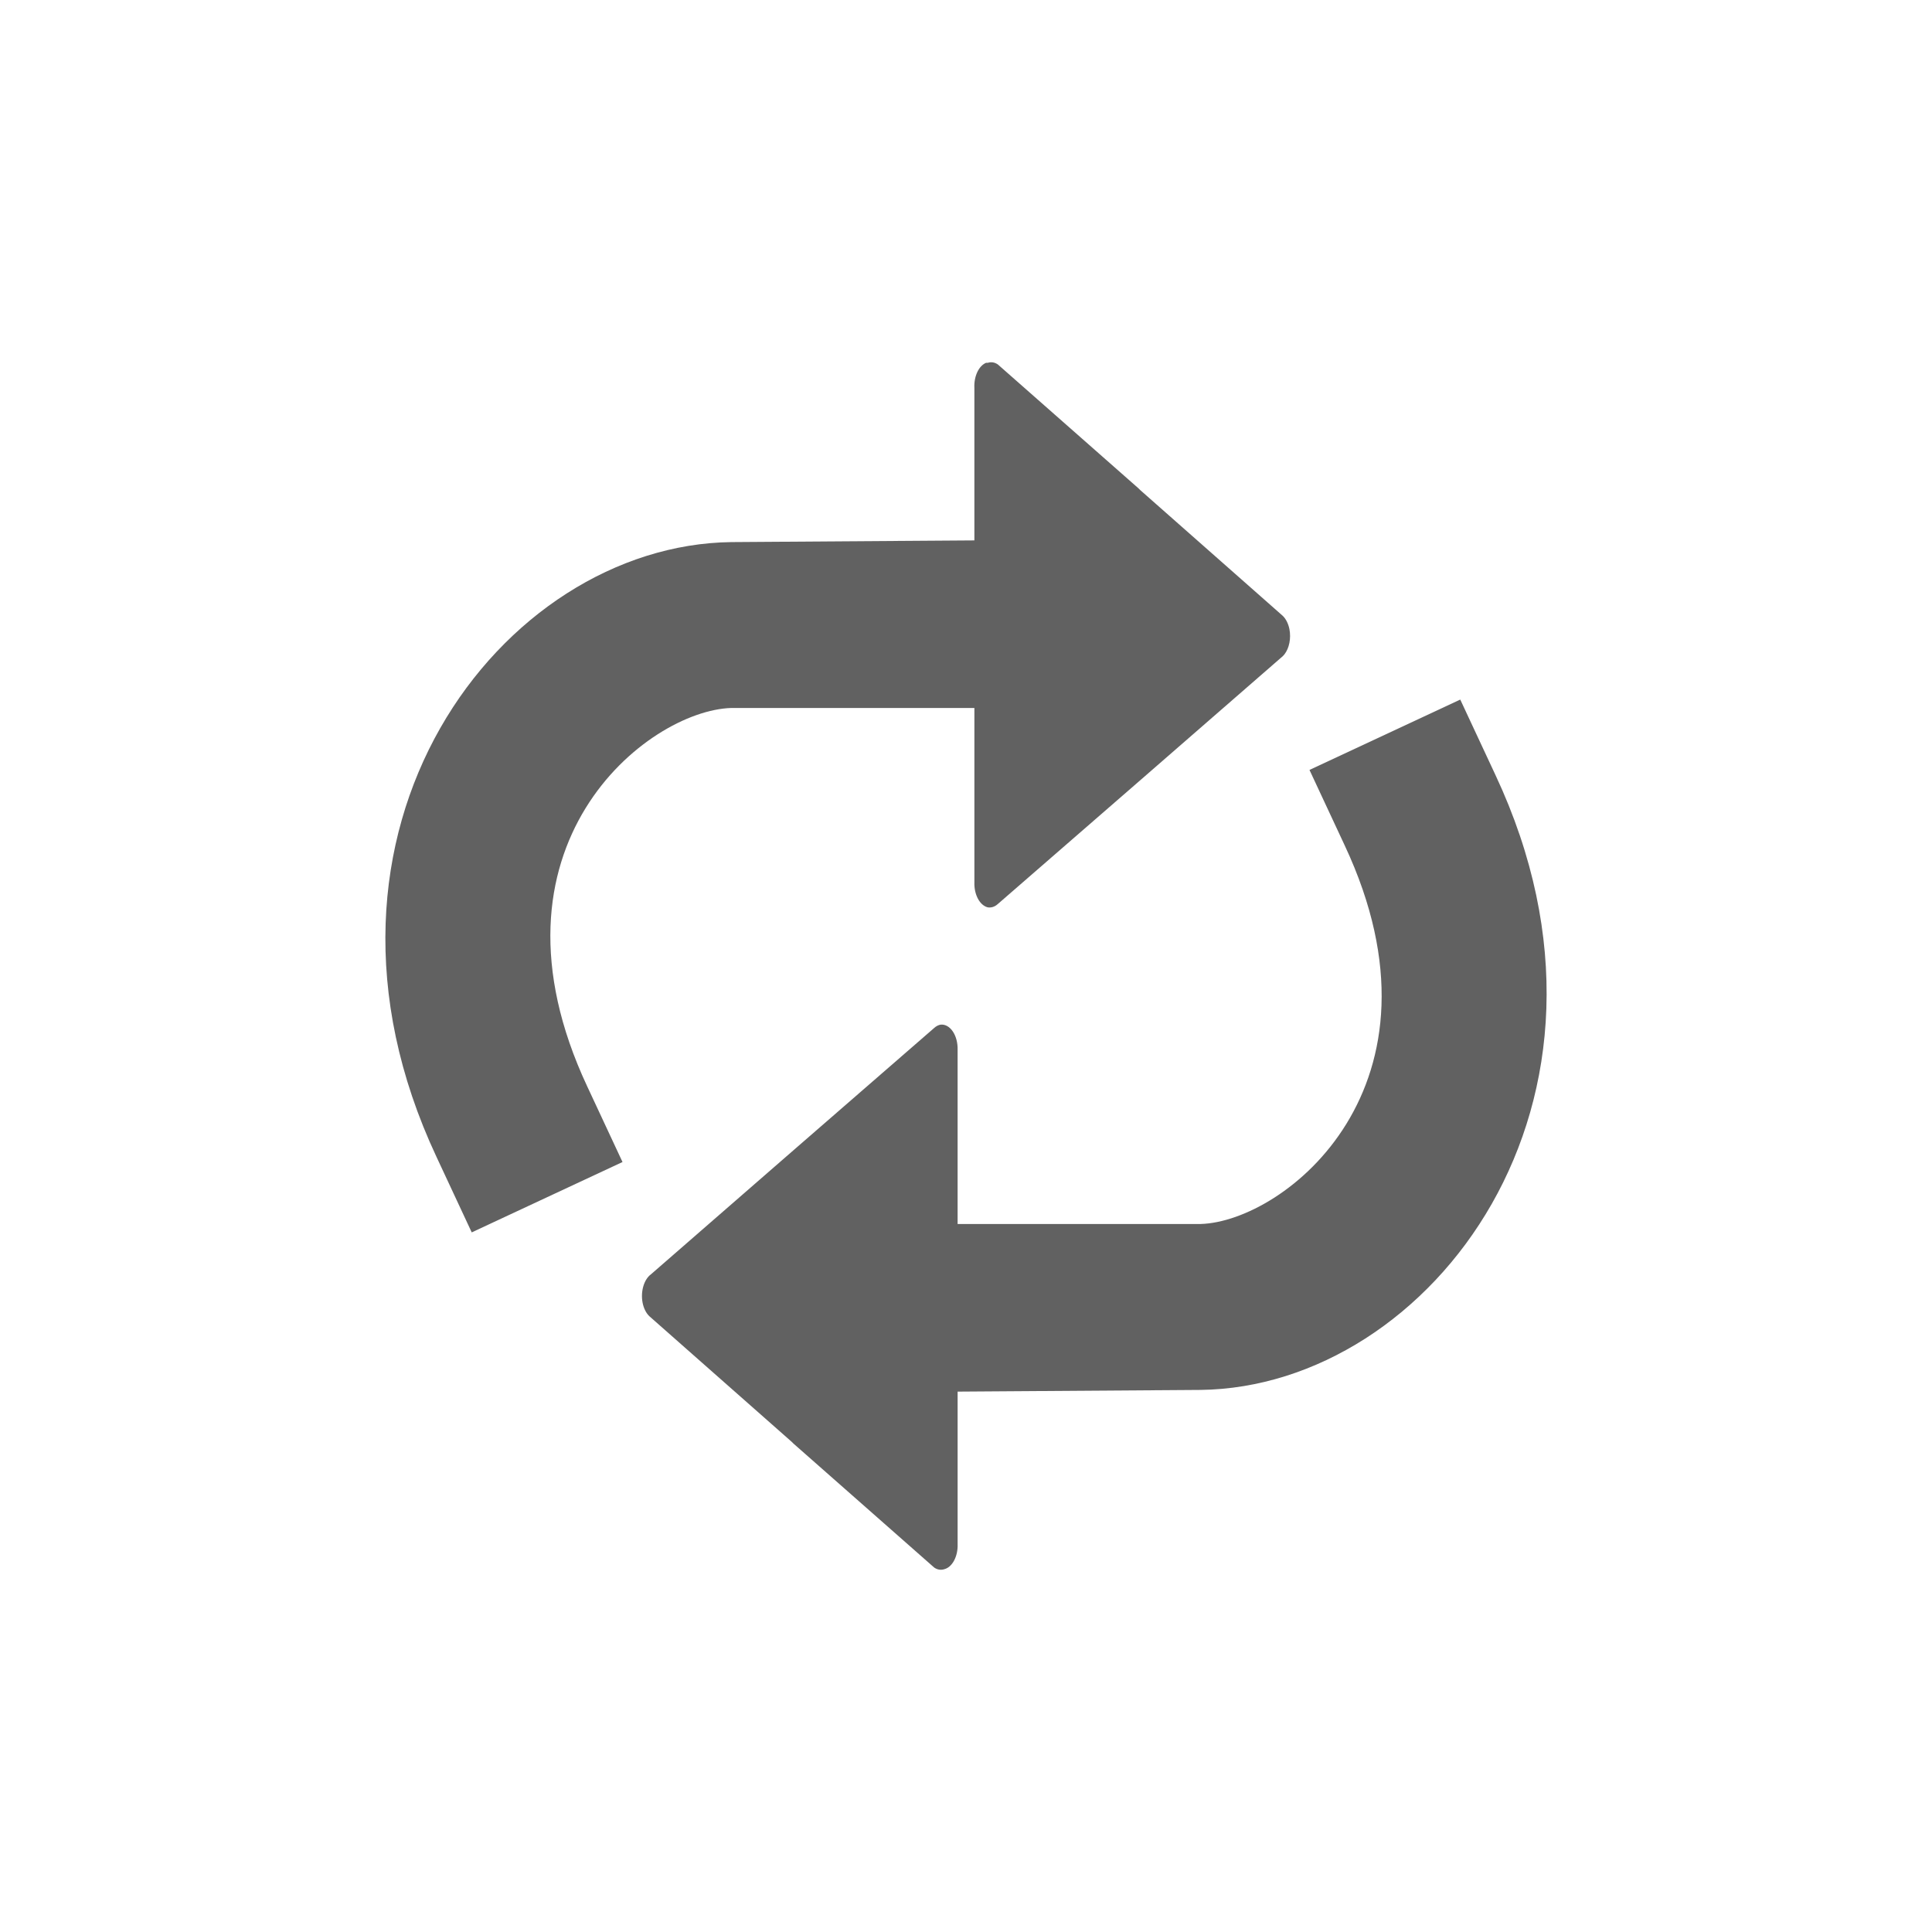
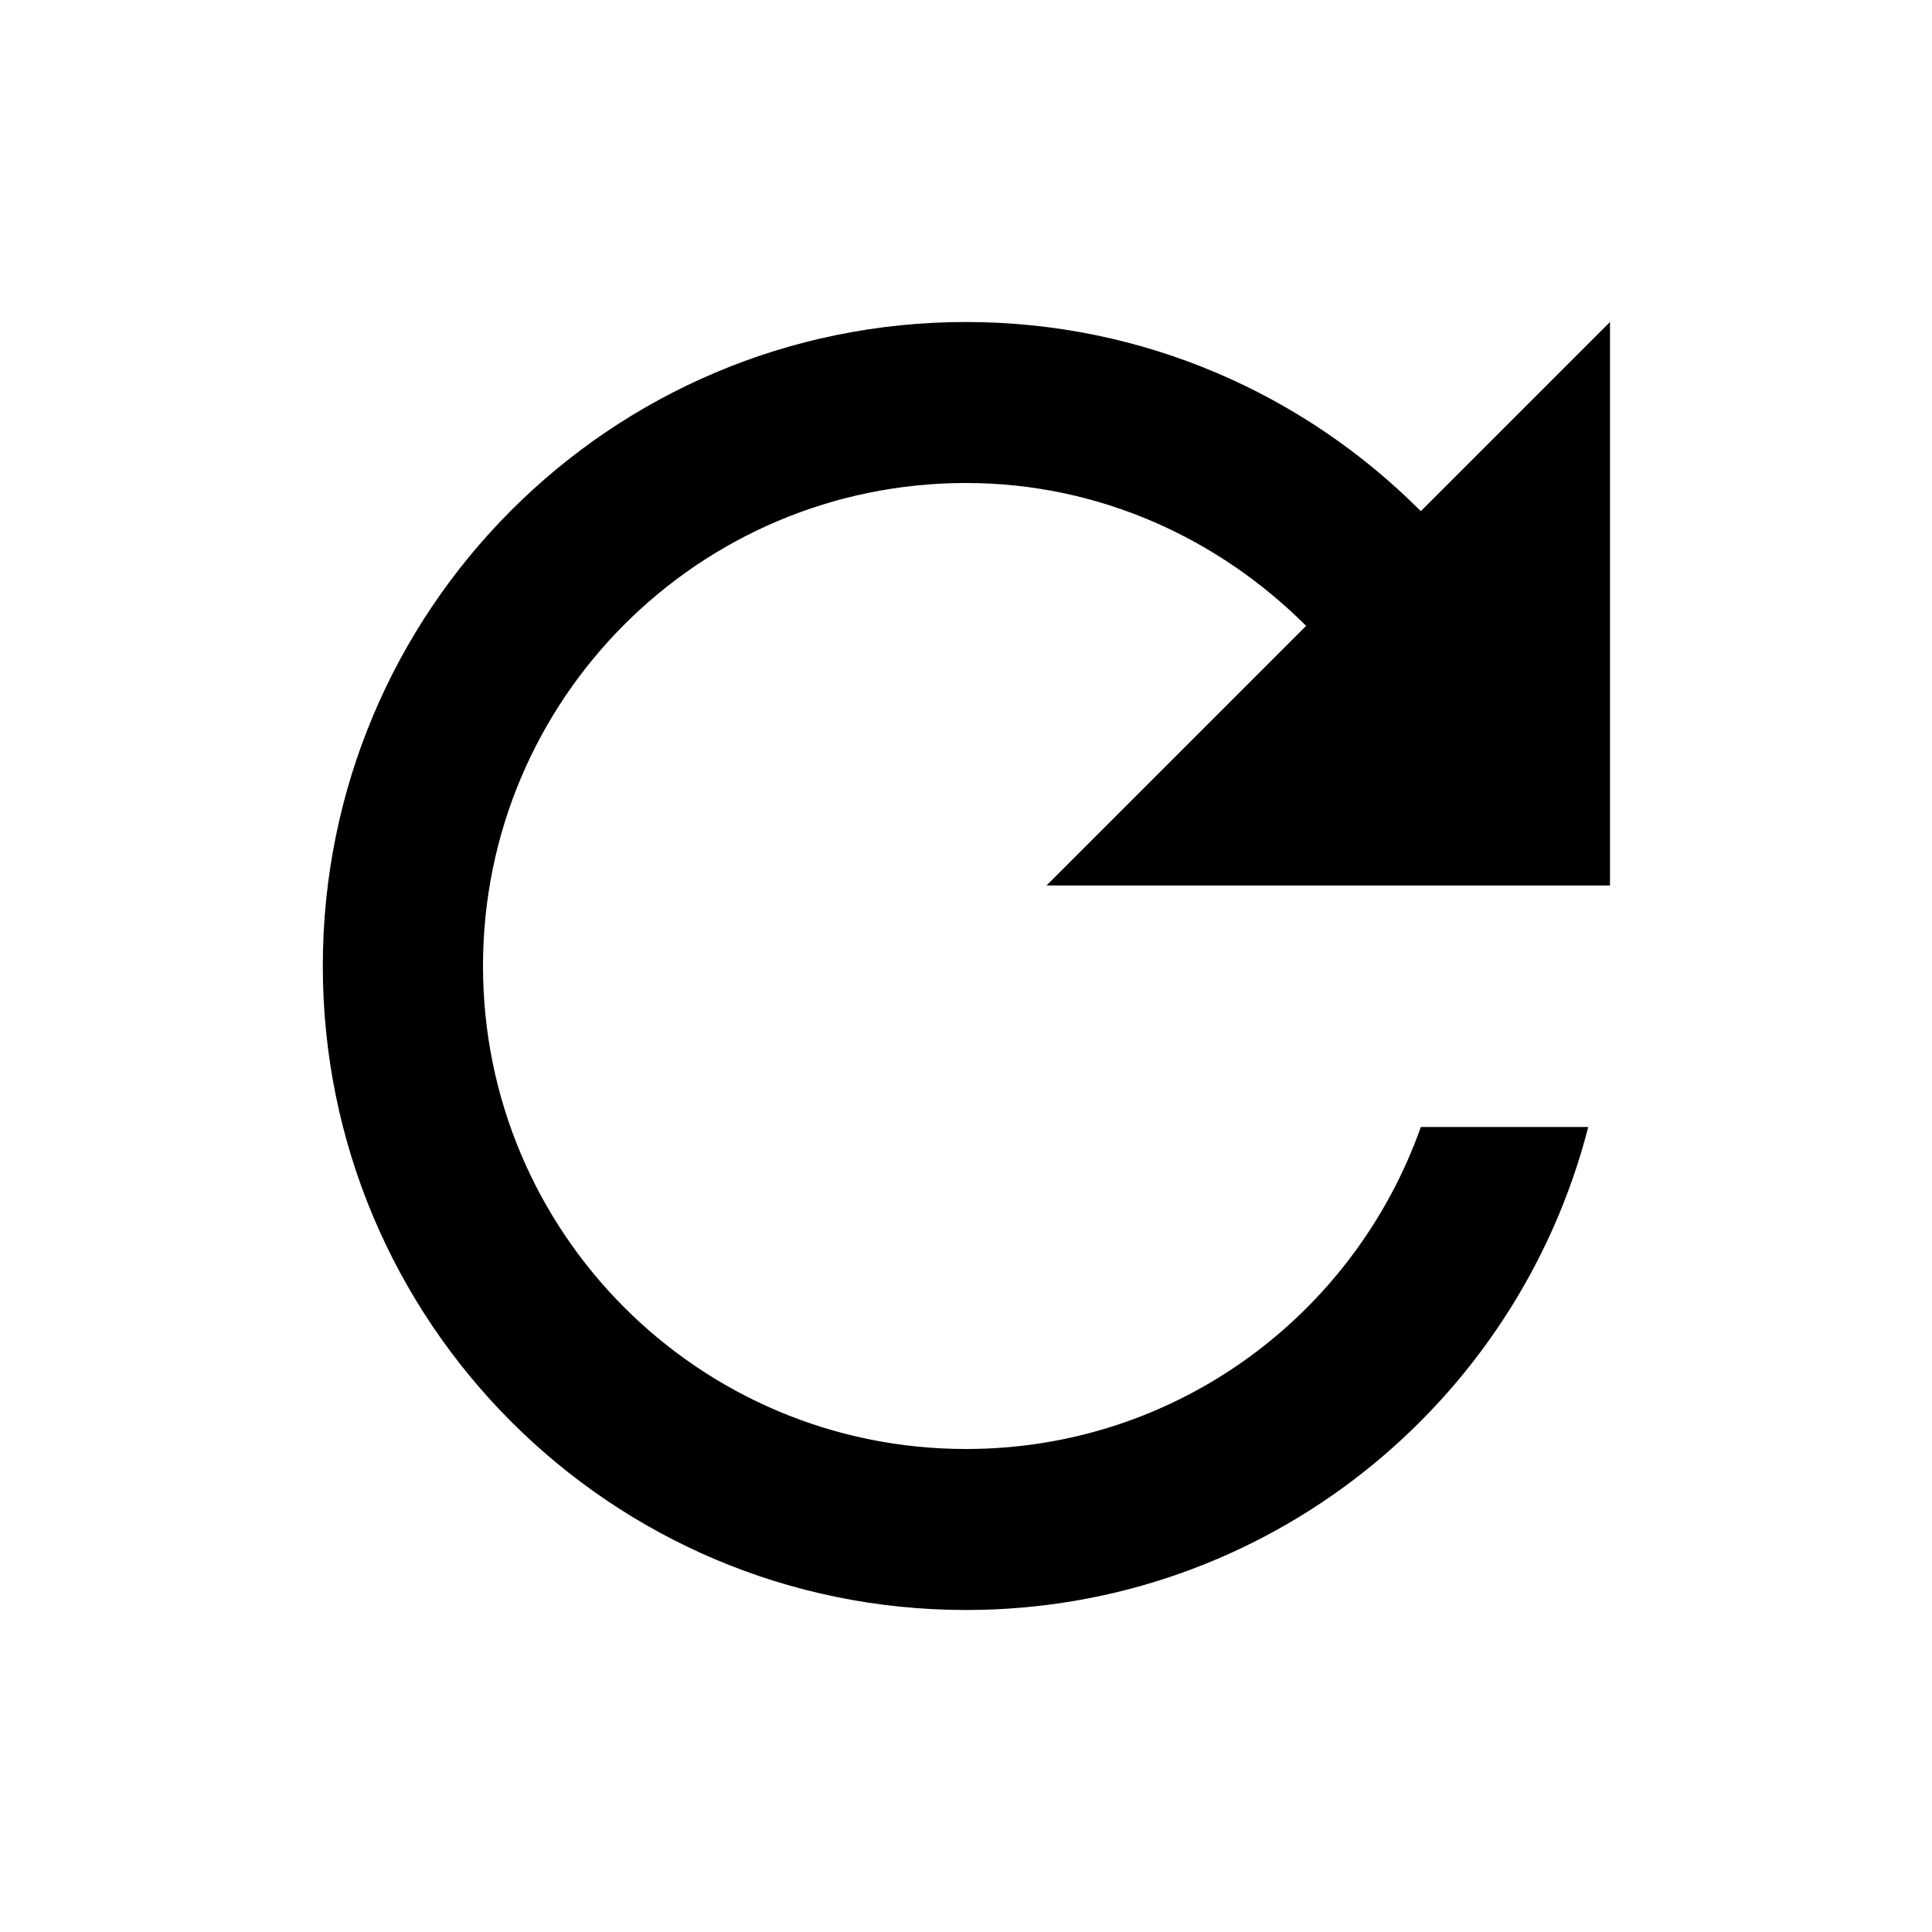
- <svg xmlns="http://www.w3.org/2000/svg" viewBox="0 0 128 128">
-   <text x="-828.23" y="-458.93" id="0" font-size="28">
-     <tspan x="-828.23" y="-458.93" id="5" />
-   </text>
-   <text x="-828.23" y="-458.93" id="1" font-size="28">
-     <tspan x="-828.23" y="-458.93" id="6" />
-   </text>
-   <text x="1632.44" y="-609.18" id="2" font-size="28">
-     <tspan x="1632.44" y="-609.18" id="7" />
-   </text>
-   <text x="1632.44" y="-609.18" id="3" font-size="28">
-     <tspan x="1632.44" y="-609.18" id="8" />
-   </text>
-   <path d="m 65.332,24.036 c -0.489,0.202 -0.815,0.9 -0.777,1.665 l 0,10.102 -16.096,0.112 C 33.215,36.104 18.773,55.007 28.922,76.654 l 2.331,4.995 9.99,-4.662 -2.331,-4.995 c -7.458,-15.908 3.969,-24.93 9.547,-25.087 l 0.112,0 15.985,0 0,11.545 c -0.029,0.816 0.354,1.534 0.888,1.665 0.074,0.012 0.149,0.012 0.224,0 0.157,-0.023 0.309,-0.1 0.444,-0.224 l 9.325,-8.104 9.436,-8.214 c 0.08,-0.059 0.155,-0.133 0.224,-0.22 0.318,-0.408 0.448,-1.06 0.332,-1.665 -0.073,-0.367 -0.23,-0.682 -0.444,-0.888 l -9.436,-8.326 c -0.036,-0.041 -0.073,-0.078 -0.112,-0.112 l -9.325,-8.214 c -0.208,-0.145 -0.442,-0.184 -0.666,-0.112 -0.037,-0.003 -0.074,-0.003 -0.112,0 l -0.002,3.76e-4 z m 31.415,22.313 -9.99,4.662 2.331,4.995 c 7.458,15.908 -3.969,24.93 -9.547,25.087 l -0.112,0 -15.985,0 0,-11.545 c 0.012,-0.449 -0.101,-0.886 -0.312,-1.203 -0.211,-0.317 -0.501,-0.485 -0.798,-0.462 -0.157,0.023 -0.309,0.1 -0.444,0.224 l -9.325,8.104 -9.436,8.214 c -0.465,0.34 -0.699,1.138 -0.555,1.887 0.073,0.367 0.23,0.682 0.444,0.888 l 9.436,8.326 c 0.036,0.041 0.073,0.078 0.112,0.112 l 9.325,8.215 c 0.208,0.145 0.442,0.185 0.666,0.112 0.534,-0.131 0.917,-0.849 0.888,-1.665 l 0,-10.102 16.096,-0.112 C 94.785,91.896 109.227,72.993 99.078,51.346 l -2.331,-4.995 0,-0.002 z" id="4" fill="#616161" />
+ <svg xmlns="http://www.w3.org/2000/svg" height="48" viewBox="0 0 48 48" width="48">
+   <path d="M35.3 12.7c-2.89-2.9-6.88-4.7-11.3-4.7-8.84 0-15.98 7.16-15.98 16s7.14 16 15.98 16c7.45 0 13.69-5.1 15.46-12h-4.16c-1.65 4.66-6.07 8-11.3 8-6.63 0-12-5.37-12-12s5.37-12 12-12c3.31 0 6.28 1.38 8.45 3.55l-6.45 6.45h14v-14l-4.7 4.7z" />
+   <path d="M0 0h48v48h-48z" fill="none" />
</svg>
